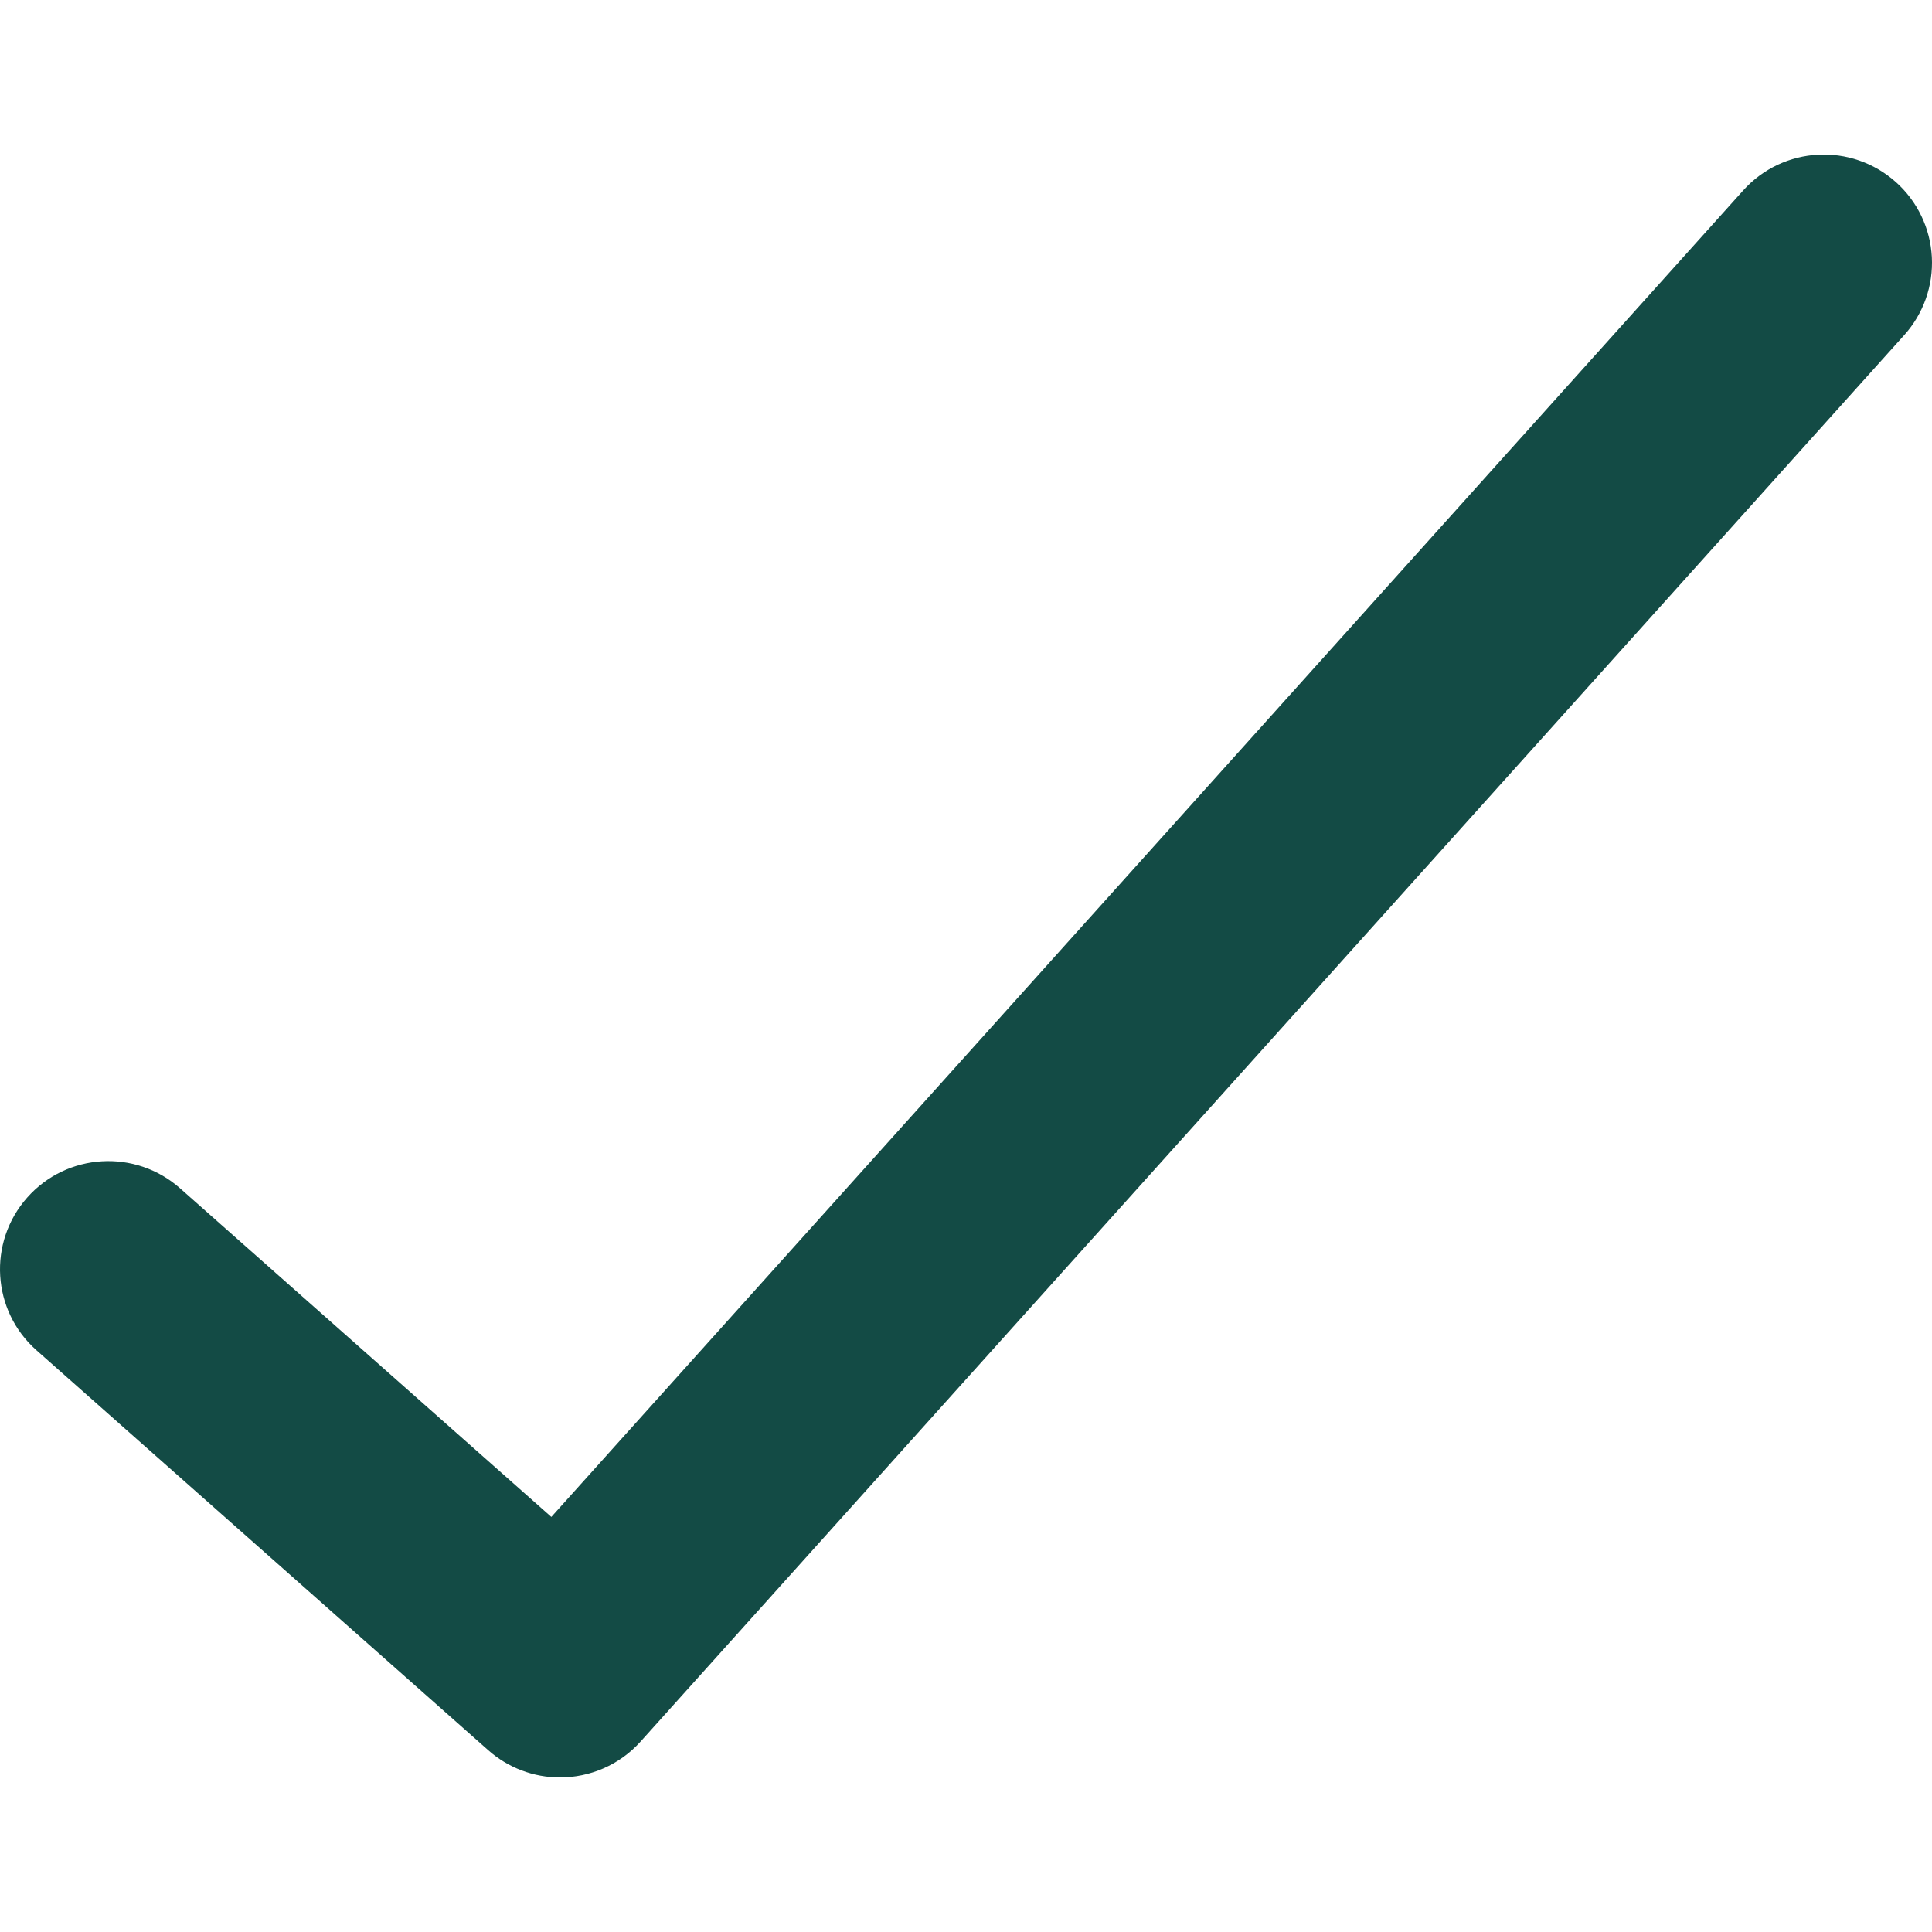
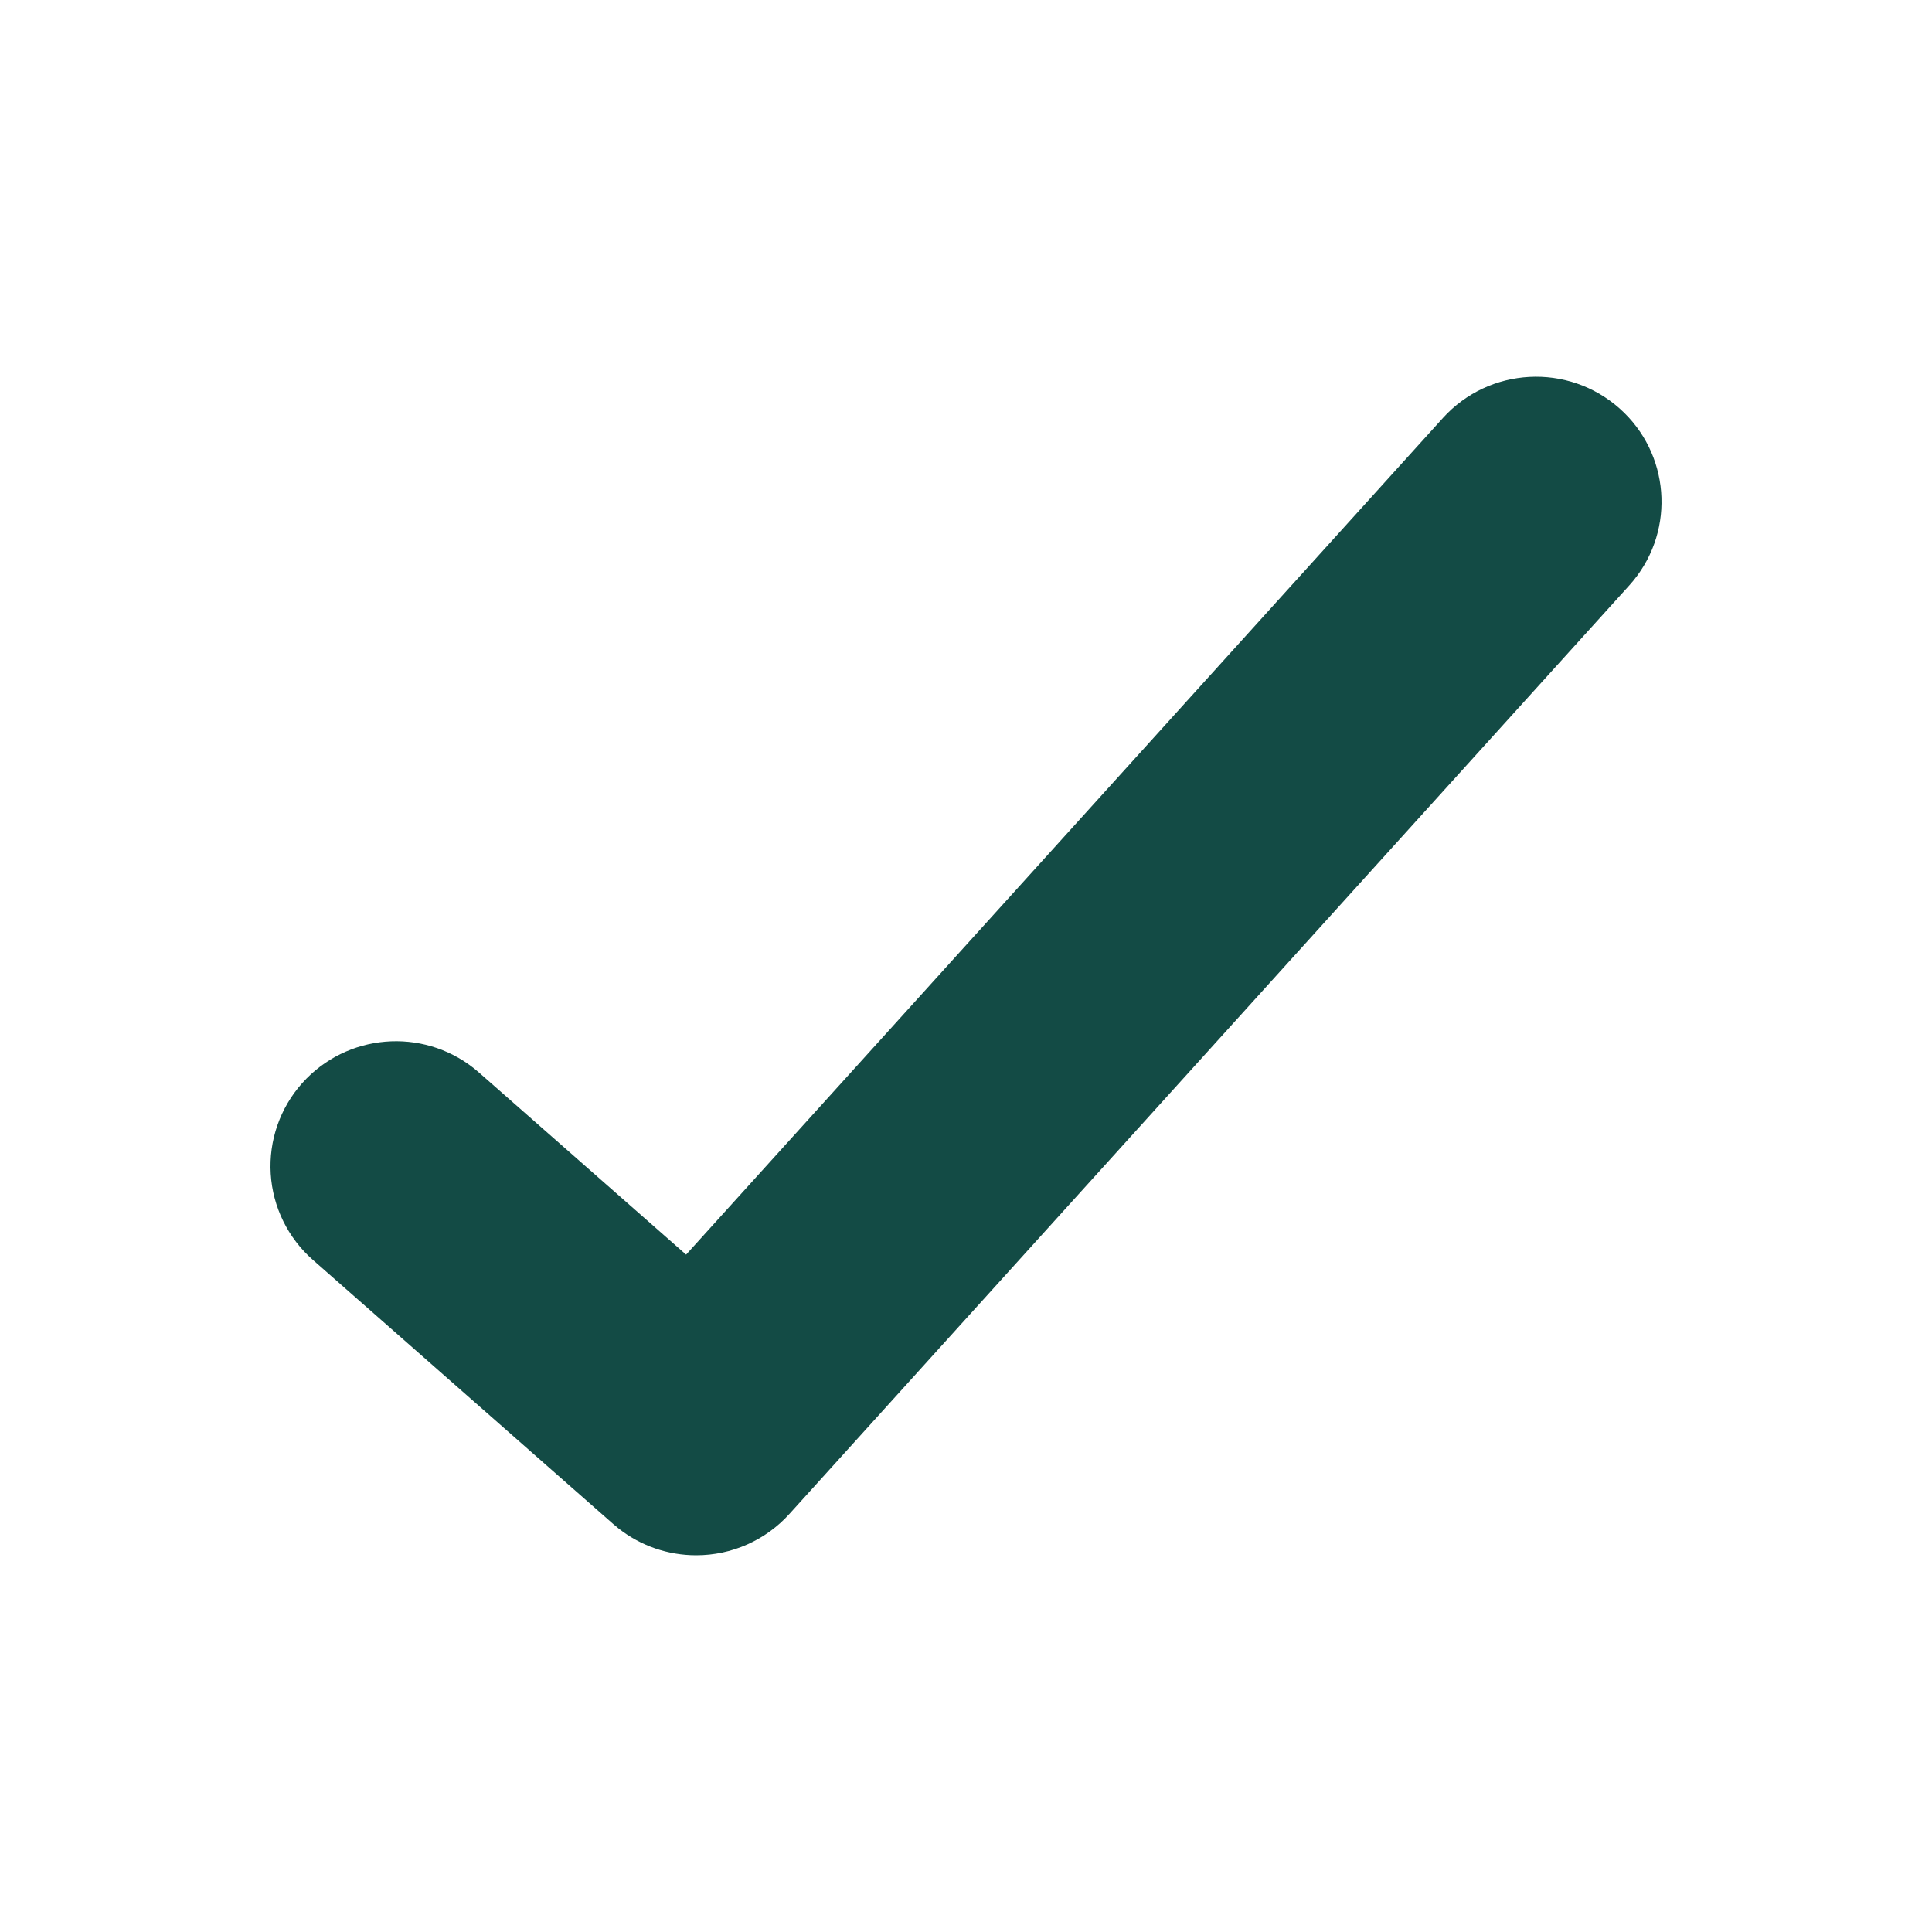
<svg xmlns="http://www.w3.org/2000/svg" width="100" height="100">
-   <path d="M98.139 9.433a5.606 5.606 0 0 0-7.915.428L28.537 78.516 9.322 61.508a5.609 5.609 0 0 0-7.913.476 5.599 5.599 0 0 0 .479 7.906l23.383 20.7A5.589 5.589 0 0 0 28.985 92c1.538 0 3.068-.63 4.174-1.861L98.567 17.34a5.597 5.597 0 0 0-.428-7.908" fill="#134B45" fill-rule="evenodd" />
+   <g id="check" stroke="none" stroke-width="1" fill="none" fill-rule="evenodd">
+     <path d="M74.68 21.64a6.51 6.51 0 0 1 9.155-.492 6.453 6.453 0 0 1 .707 8.907l-.211.246-43.47 48.058a6.495 6.495 0 0 1-4.828 2.141c-1.449 0-2.86-.48-4.013-1.385l-.283-.235-15.54-13.666a6.455 6.455 0 0 1-.555-9.152 6.512 6.512 0 0 1 8.902-.756l.248.208 10.72 9.425L74.68 21.641z" id="icon" fill="#134B45" />
+   </g>
</svg>
